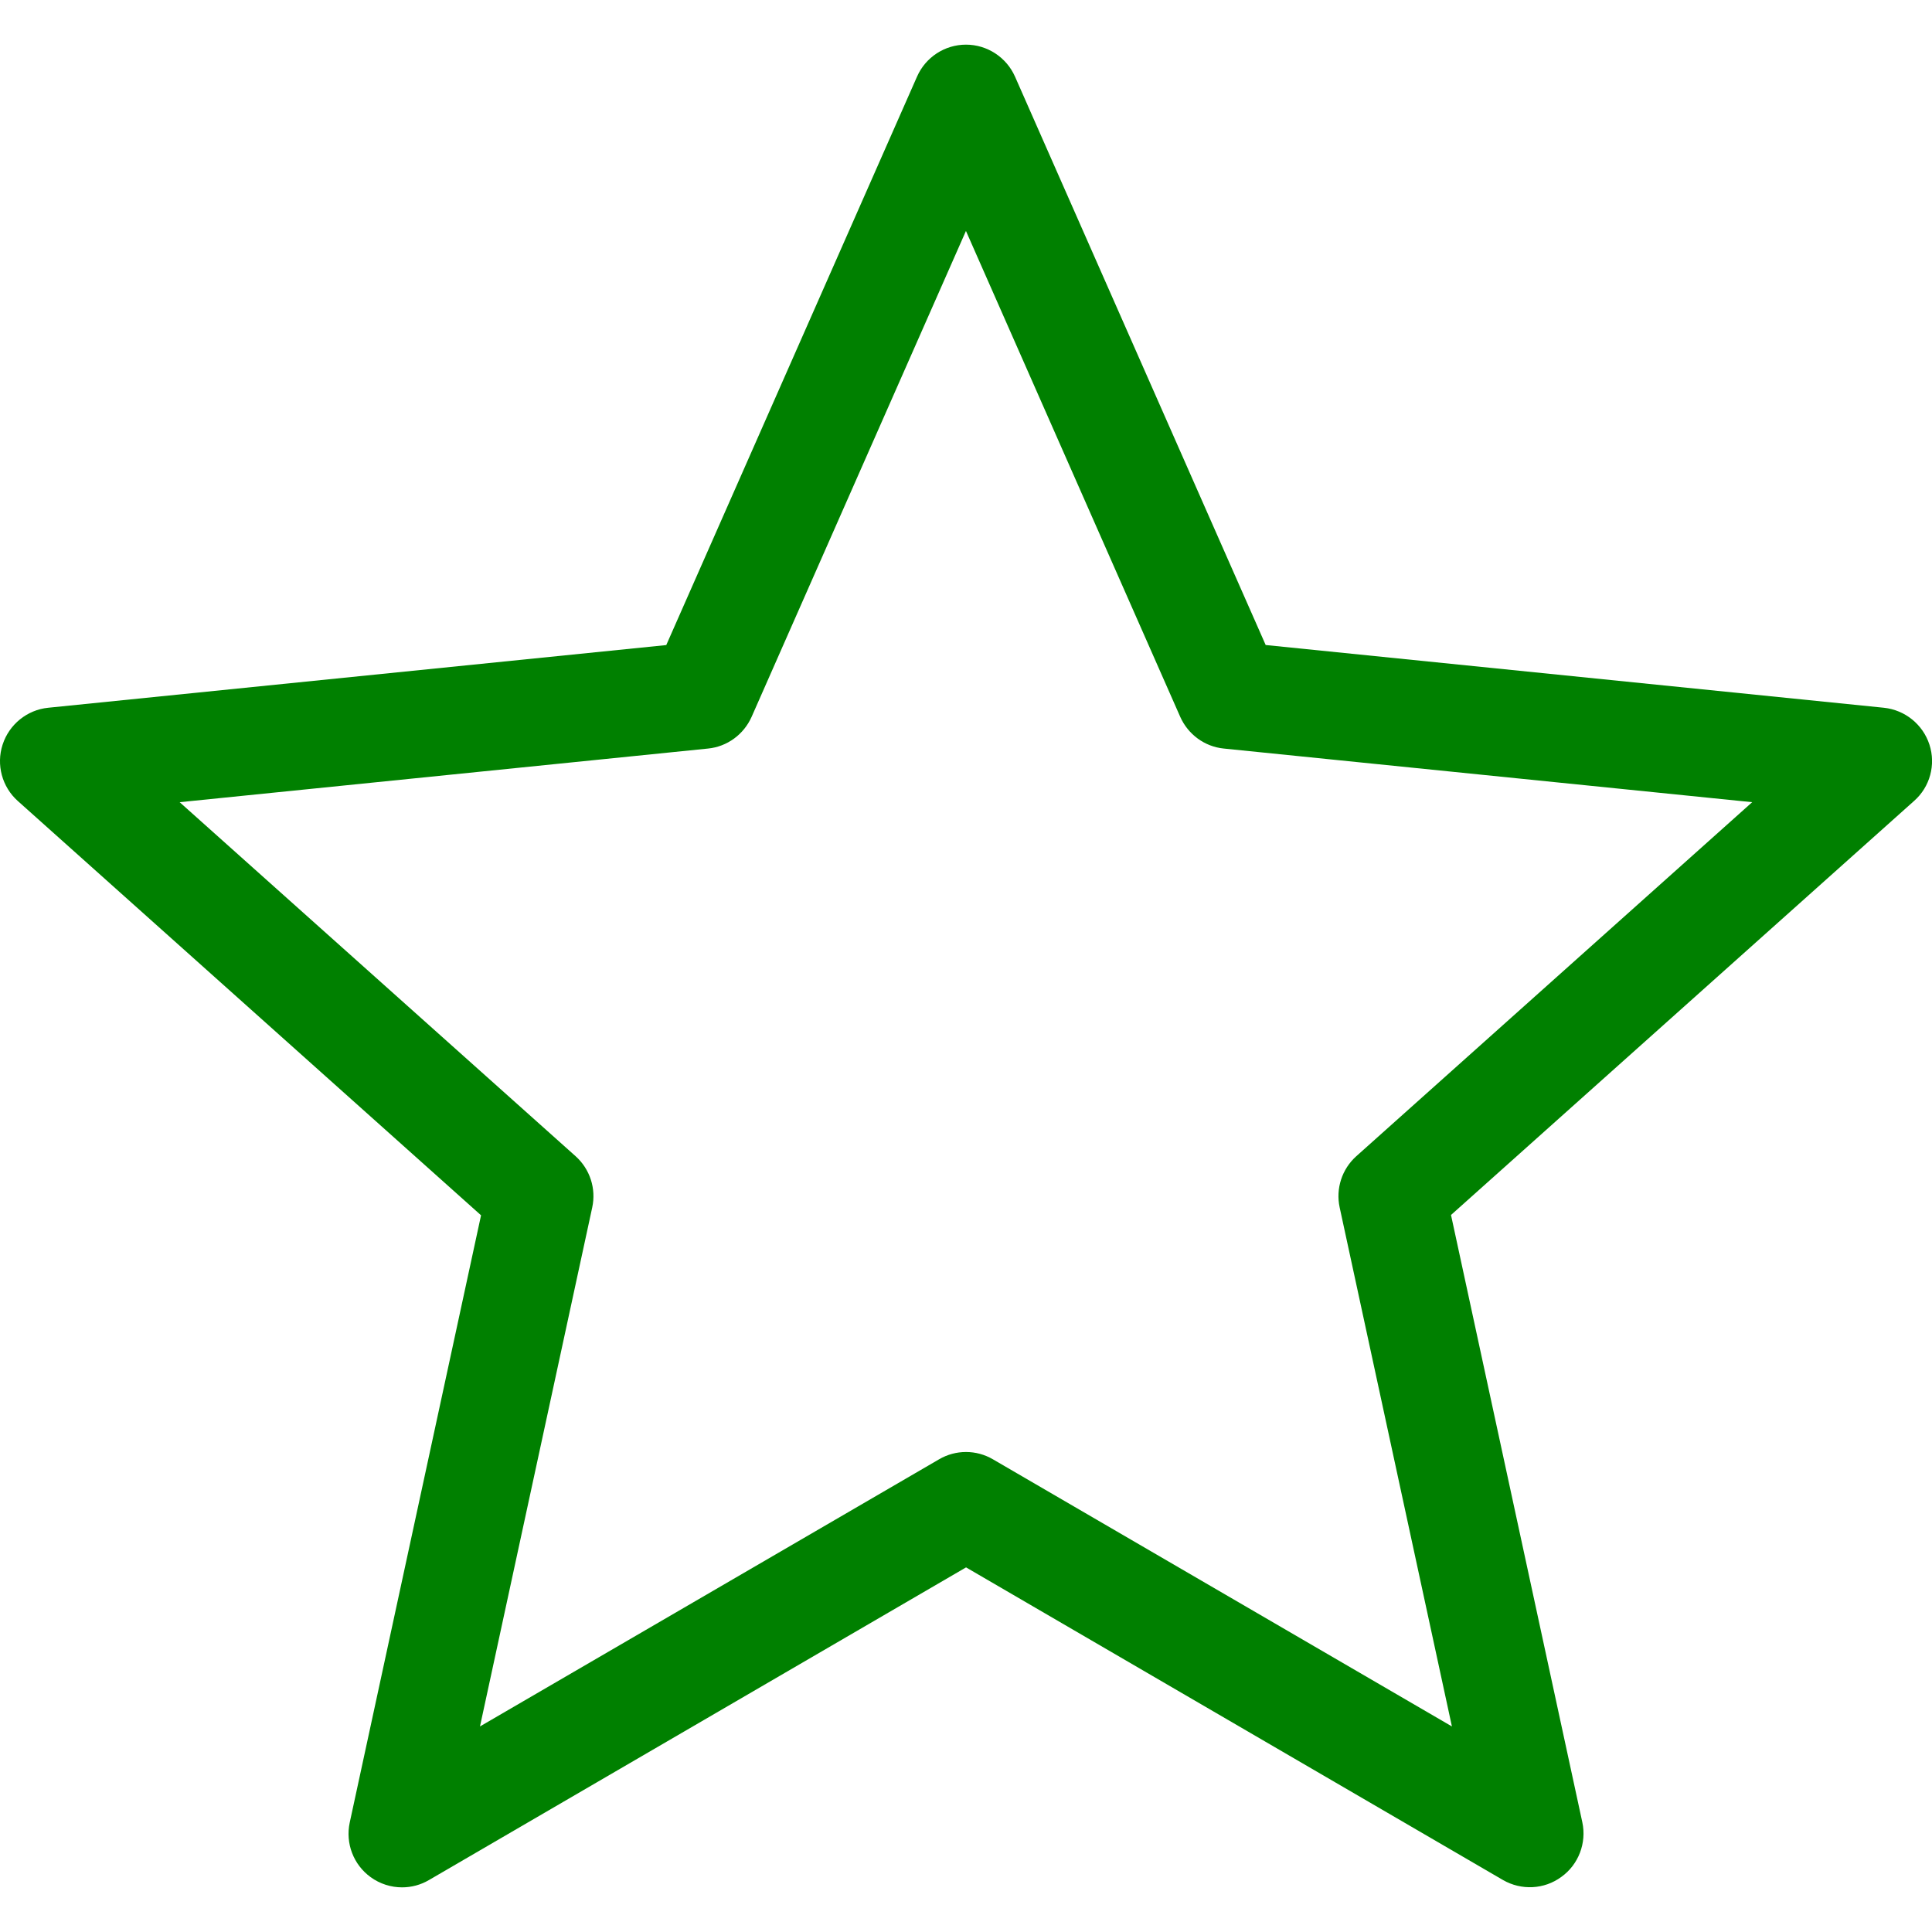
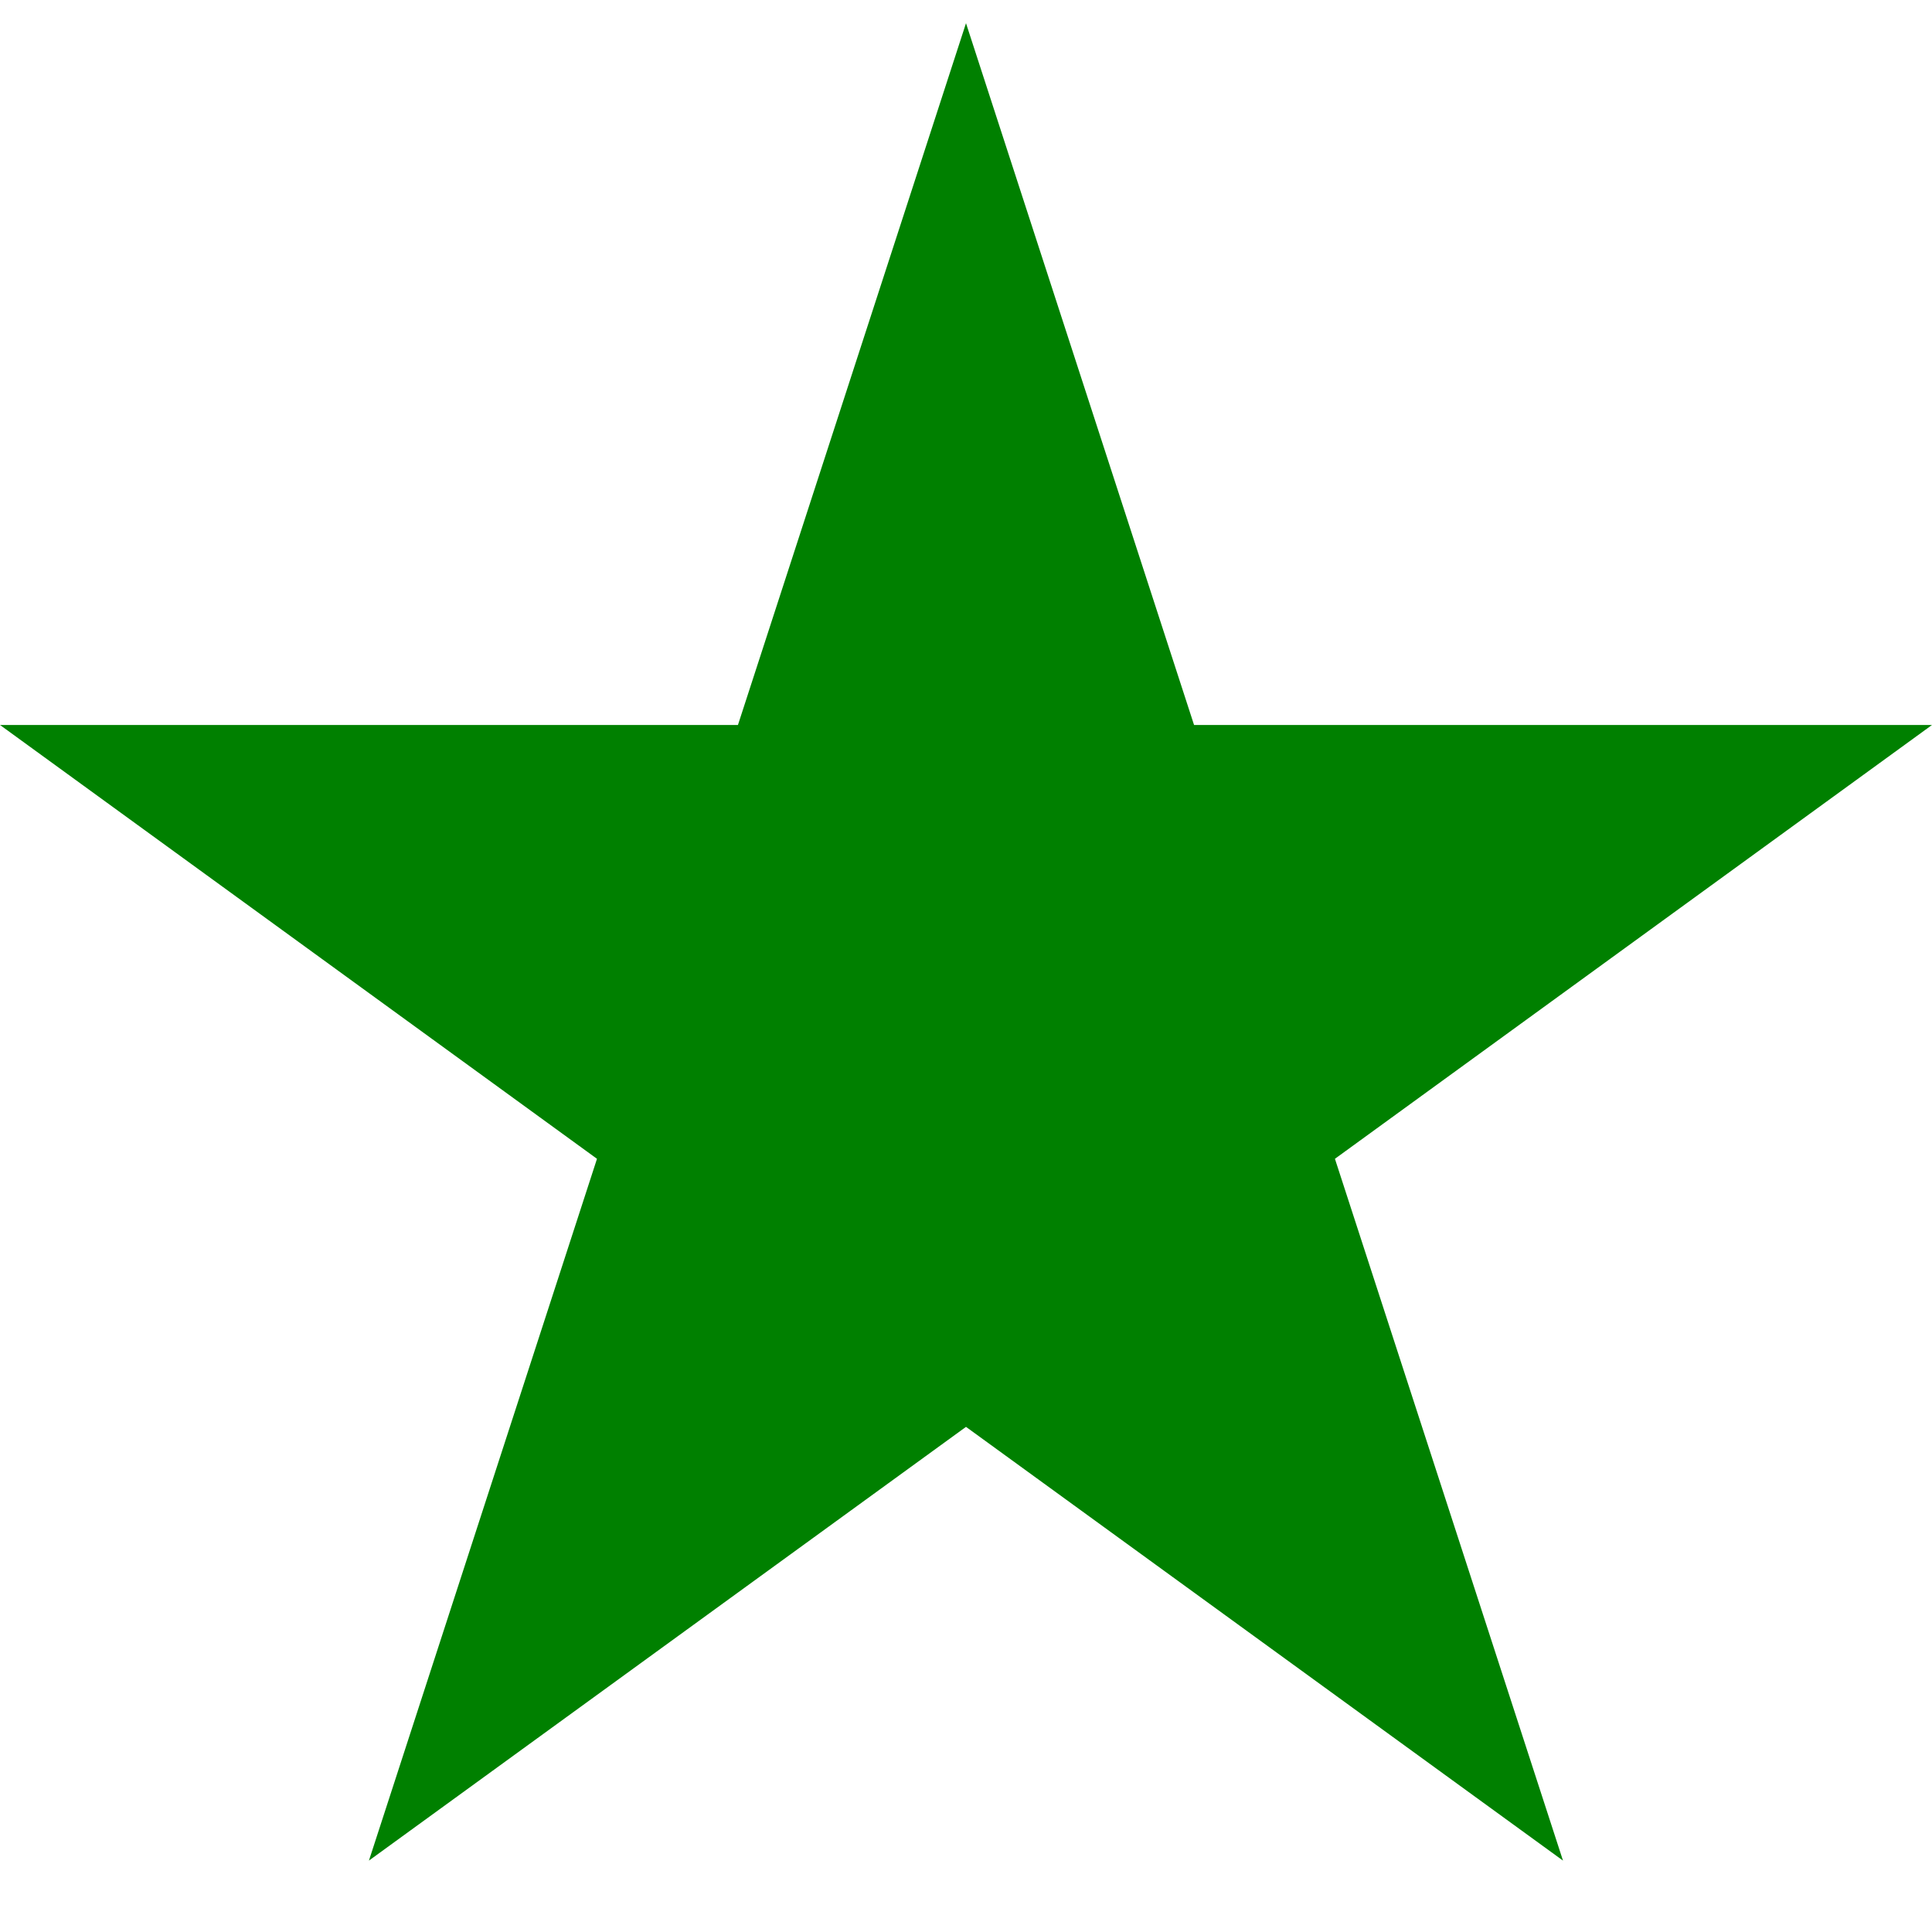
- <svg xmlns="http://www.w3.org/2000/svg" version="1.1" id="star" viewBox="0 0 36.09 36.09" style="fill:green">
-   <g>
-     <path d="M36.042,13.909c-0.123-0.377-0.456-0.646-0.85-0.688l-11.549-1.172L18.96,1.43c-0.16-0.36-0.519-0.596-0.915-0.596   s-0.755,0.234-0.915,0.598L12.446,12.05L0.899,13.221c-0.394,0.04-0.728,0.312-0.85,0.688c-0.123,0.377-0.011,0.791,0.285,1.055   l8.652,7.738L6.533,34.045c-0.083,0.387,0.069,0.787,0.39,1.02c0.175,0.127,0.381,0.191,0.588,0.191   c0.173,0,0.347-0.045,0.503-0.137l10.032-5.84l10.03,5.84c0.342,0.197,0.77,0.178,1.091-0.059c0.32-0.229,0.474-0.633,0.391-1.02   l-2.453-11.344l8.653-7.737C36.052,14.699,36.165,14.285,36.042,13.909z M25.336,21.598c-0.268,0.24-0.387,0.605-0.311,0.957   l2.097,9.695l-8.574-4.99c-0.311-0.182-0.695-0.182-1.006,0l-8.576,4.99l2.097-9.695c0.076-0.352-0.043-0.717-0.311-0.957   l-7.396-6.613l9.87-1.002c0.358-0.035,0.668-0.264,0.814-0.592l4.004-9.077l4.003,9.077c0.146,0.328,0.456,0.557,0.814,0.592   l9.87,1.002L25.336,21.598z" />
-   </g>
+ <svg xmlns="http://www.w3.org/2000/svg" viewBox="0 0 24 24" style="fill:green">
+   <path d="M12 .288l2.833 8.718h9.167l-7.417 5.389 2.833 8.718-7.416-5.388-7.417 5.388 2.833-8.718-7.416-5.389h9.167z" />
</svg>
